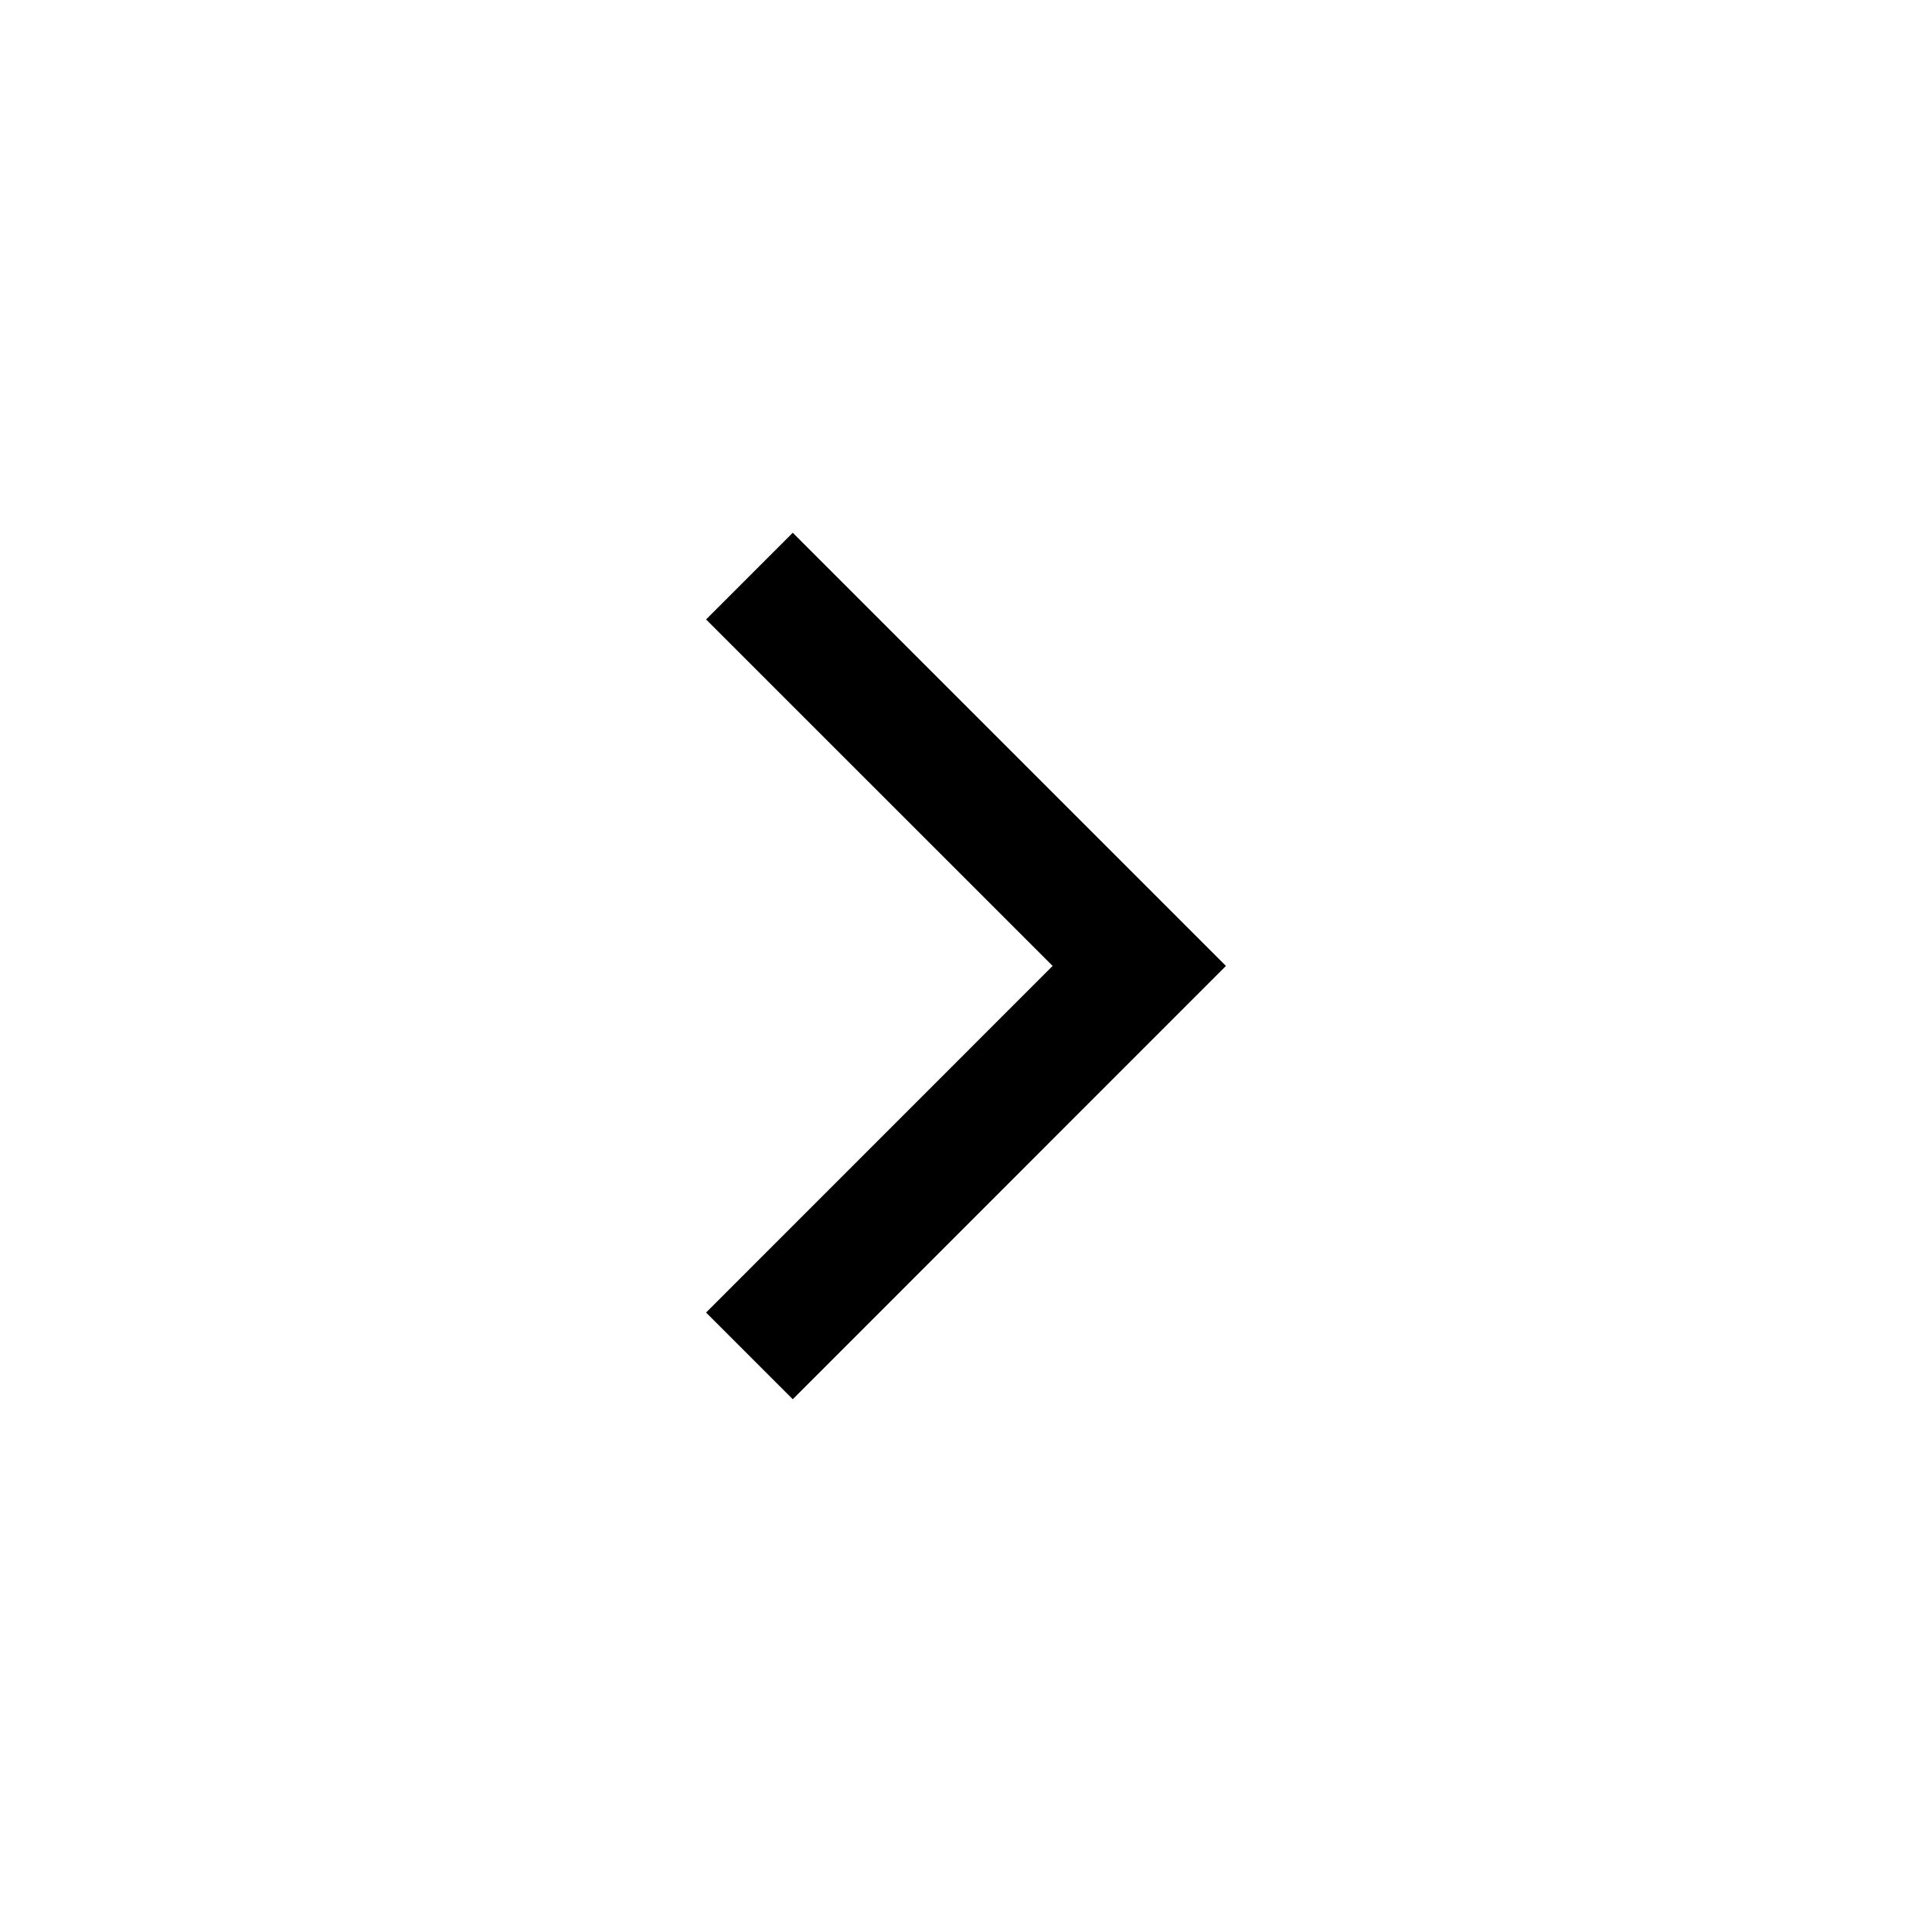
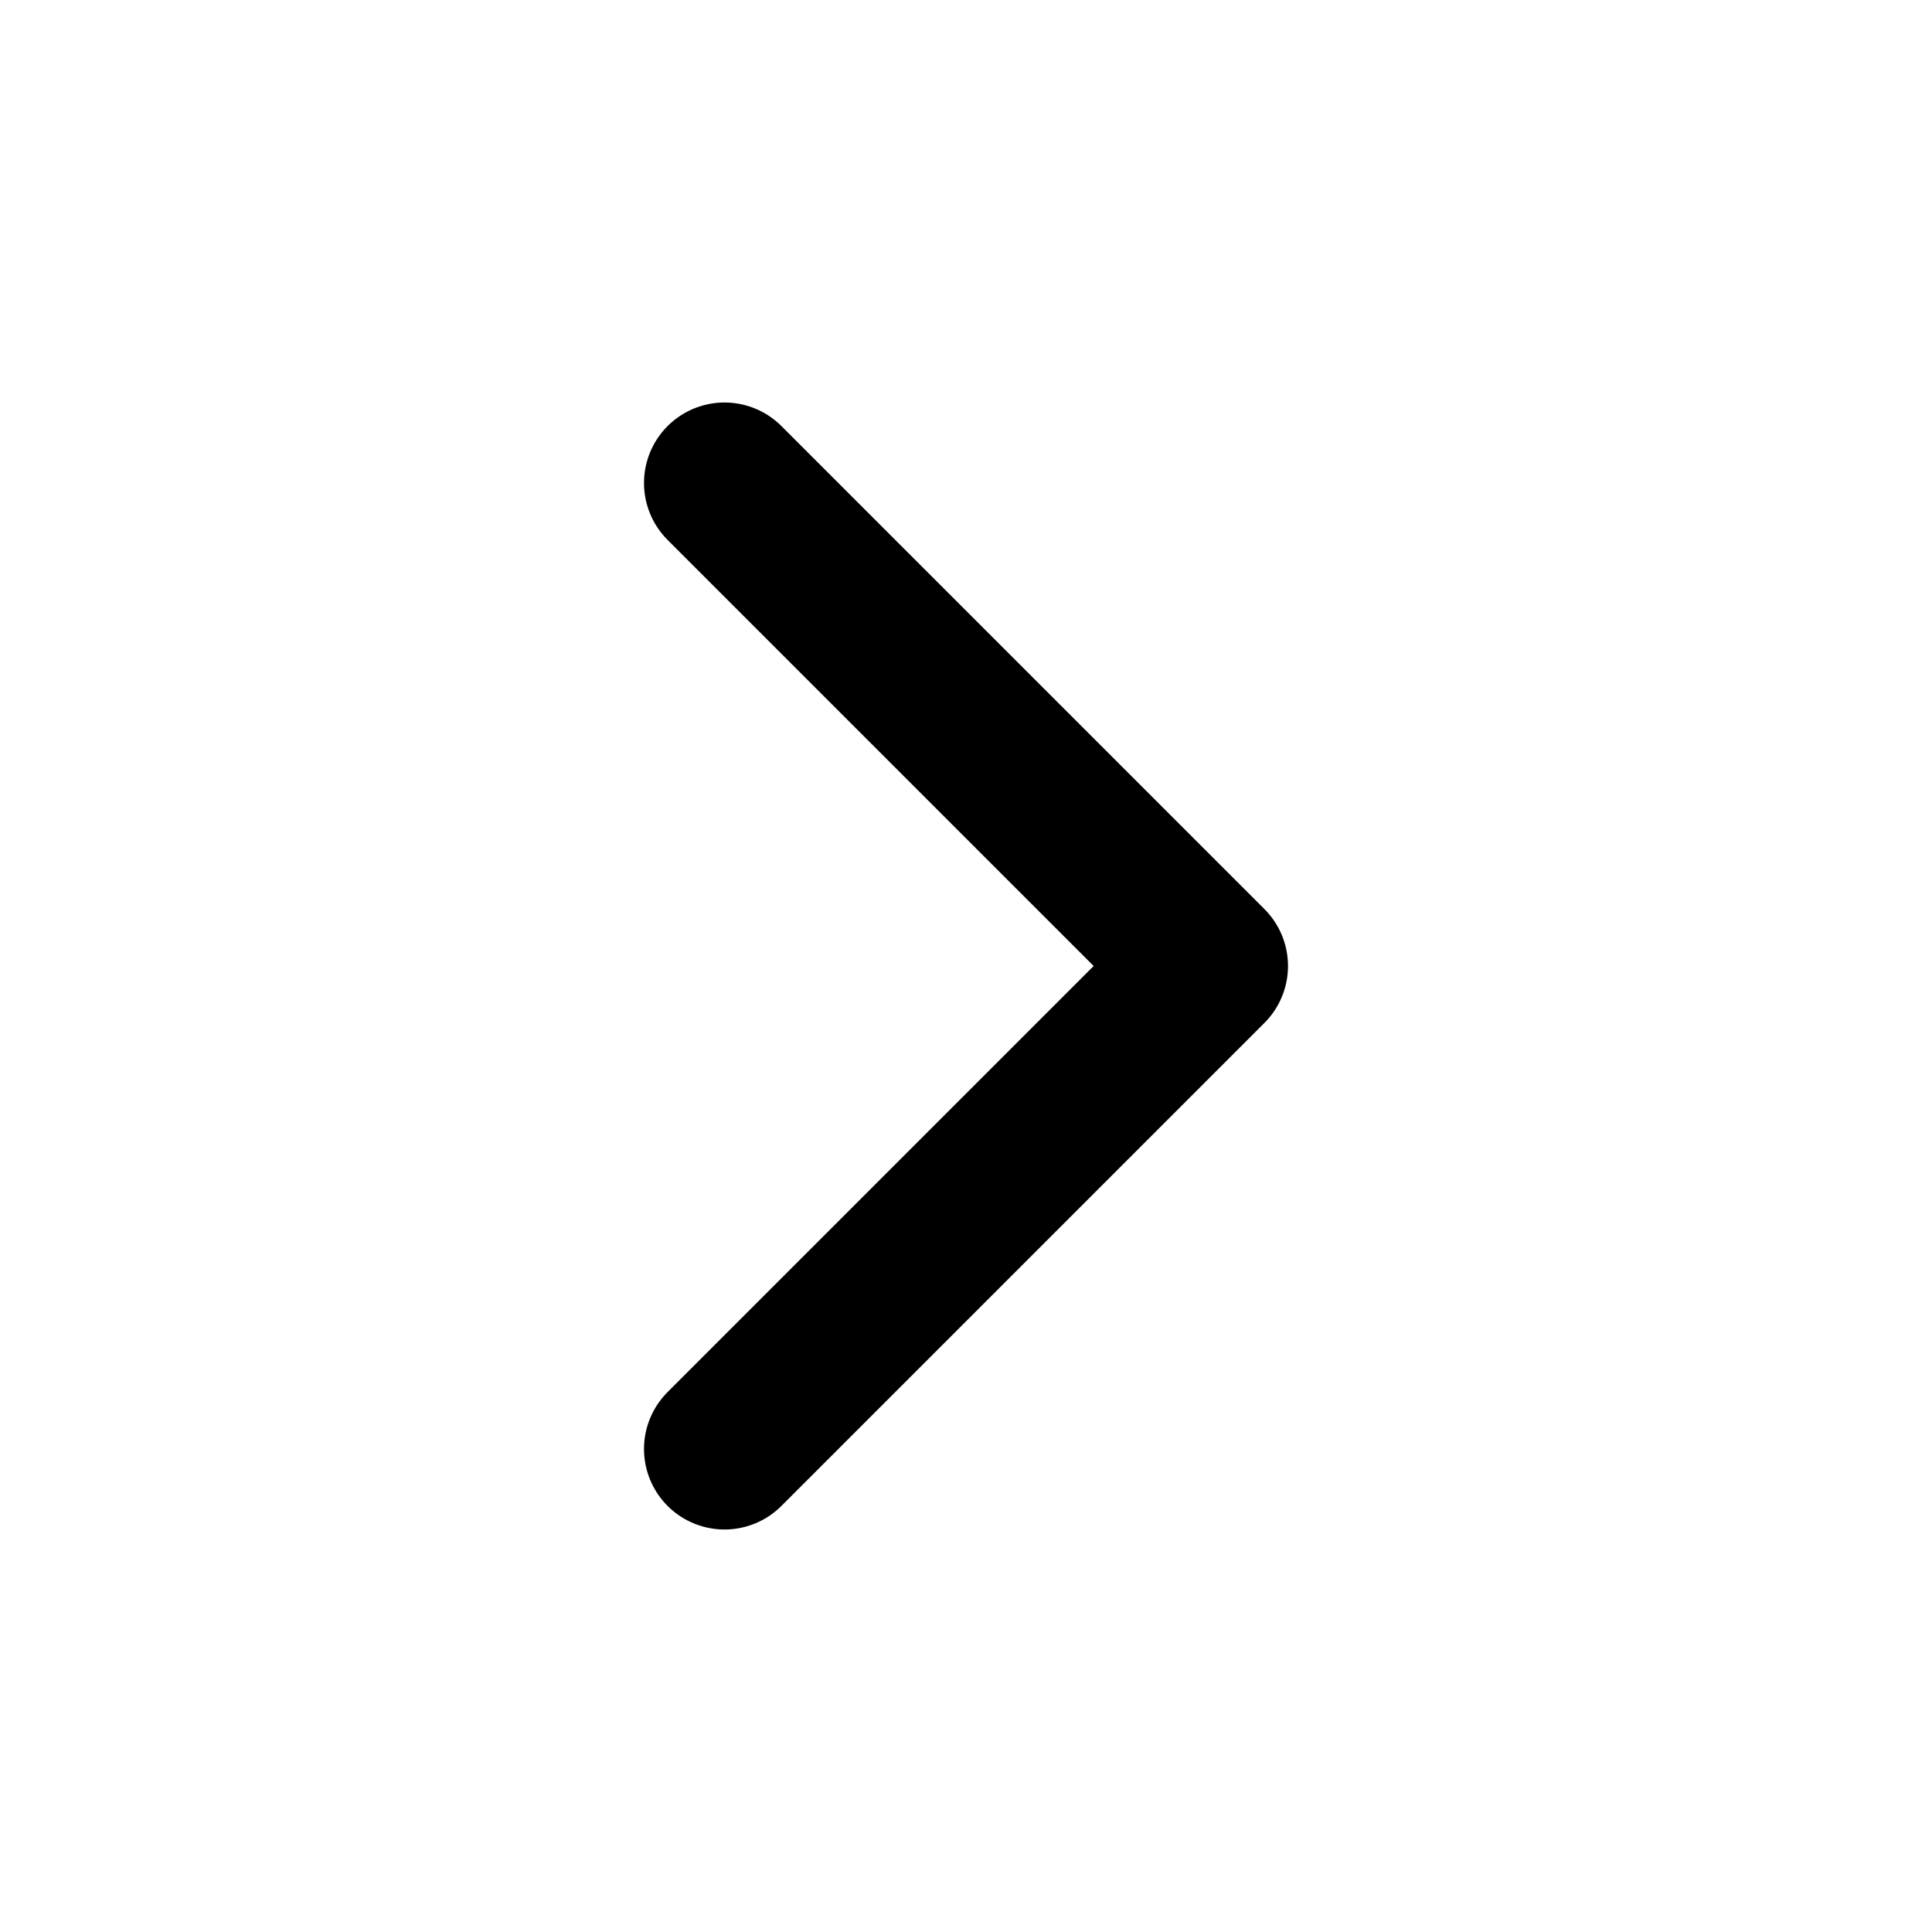
- <svg xmlns="http://www.w3.org/2000/svg" version="1.1" x="0px" y="0px" viewBox="0 0 24 24" style="enable-background:new 0 0 24 24;" xml:space="preserve">
-   <g>
-     <polygon points="8.771,16.305 13.076,11.999 8.771,7.695 9.848,6.618 15.229,11.999 9.848,17.382  " />
-   </g>
+ <svg xmlns="http://www.w3.org/2000/svg" width="24" height="24" viewBox="0 0 24 24" fill="none" stroke="#000" stroke-width="2" stroke-linecap="round" stroke-linejoin="round">
+   <path d="M9 18l6-6-6-6" />
</svg>
